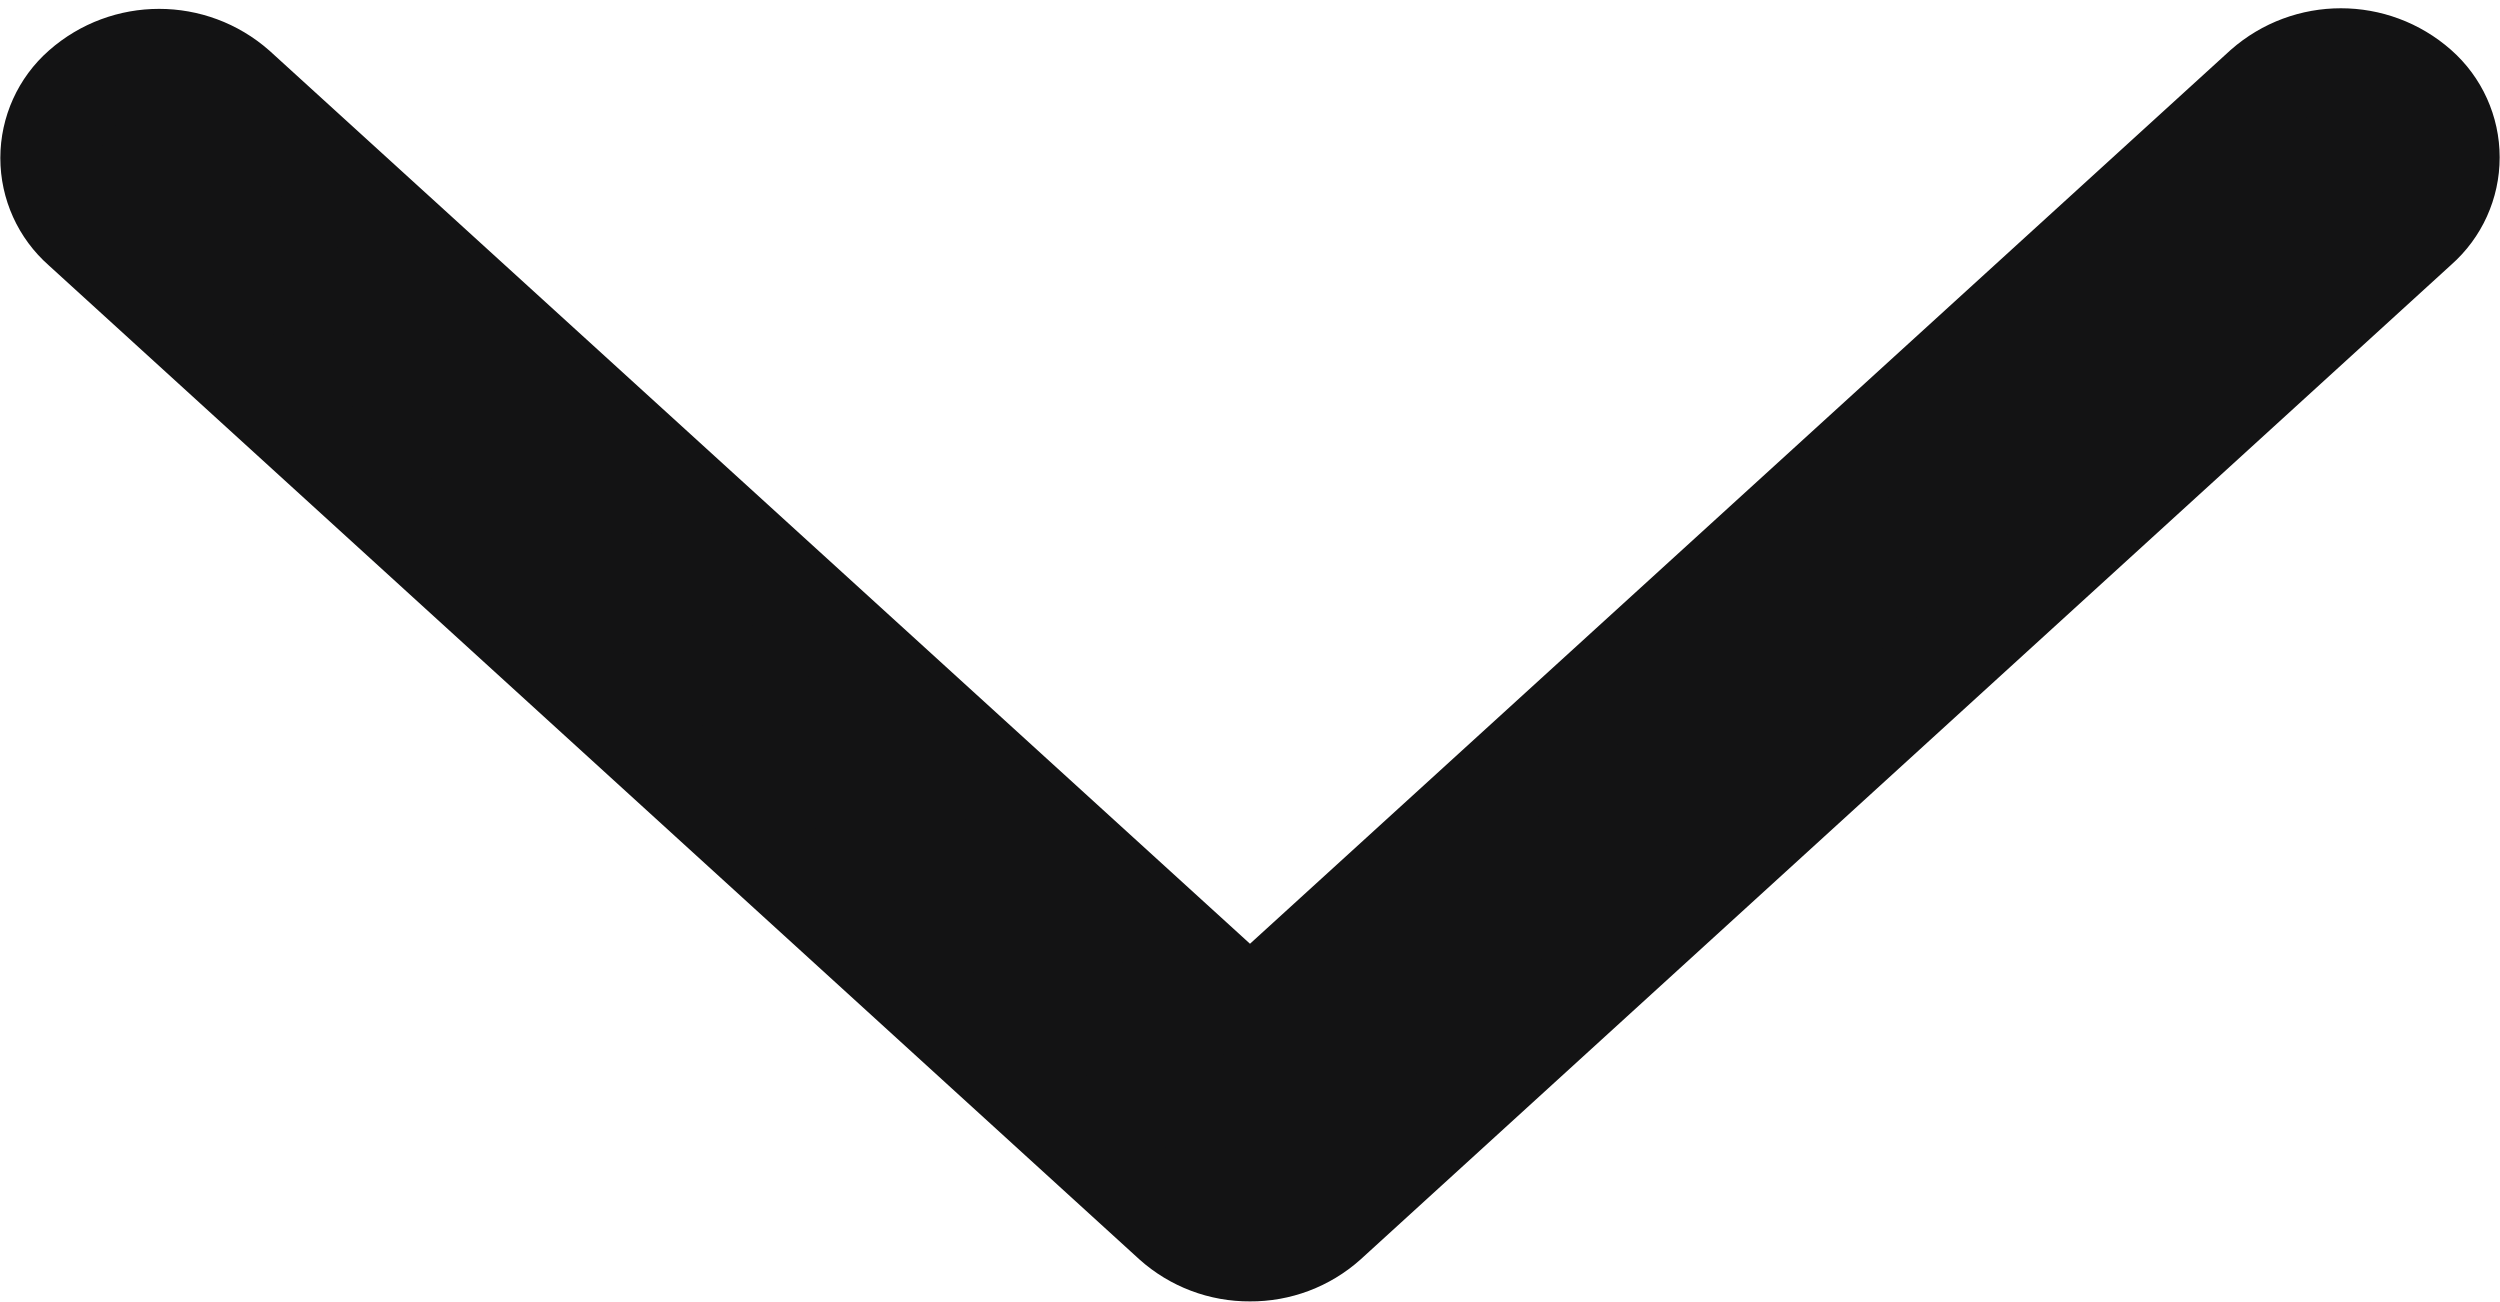
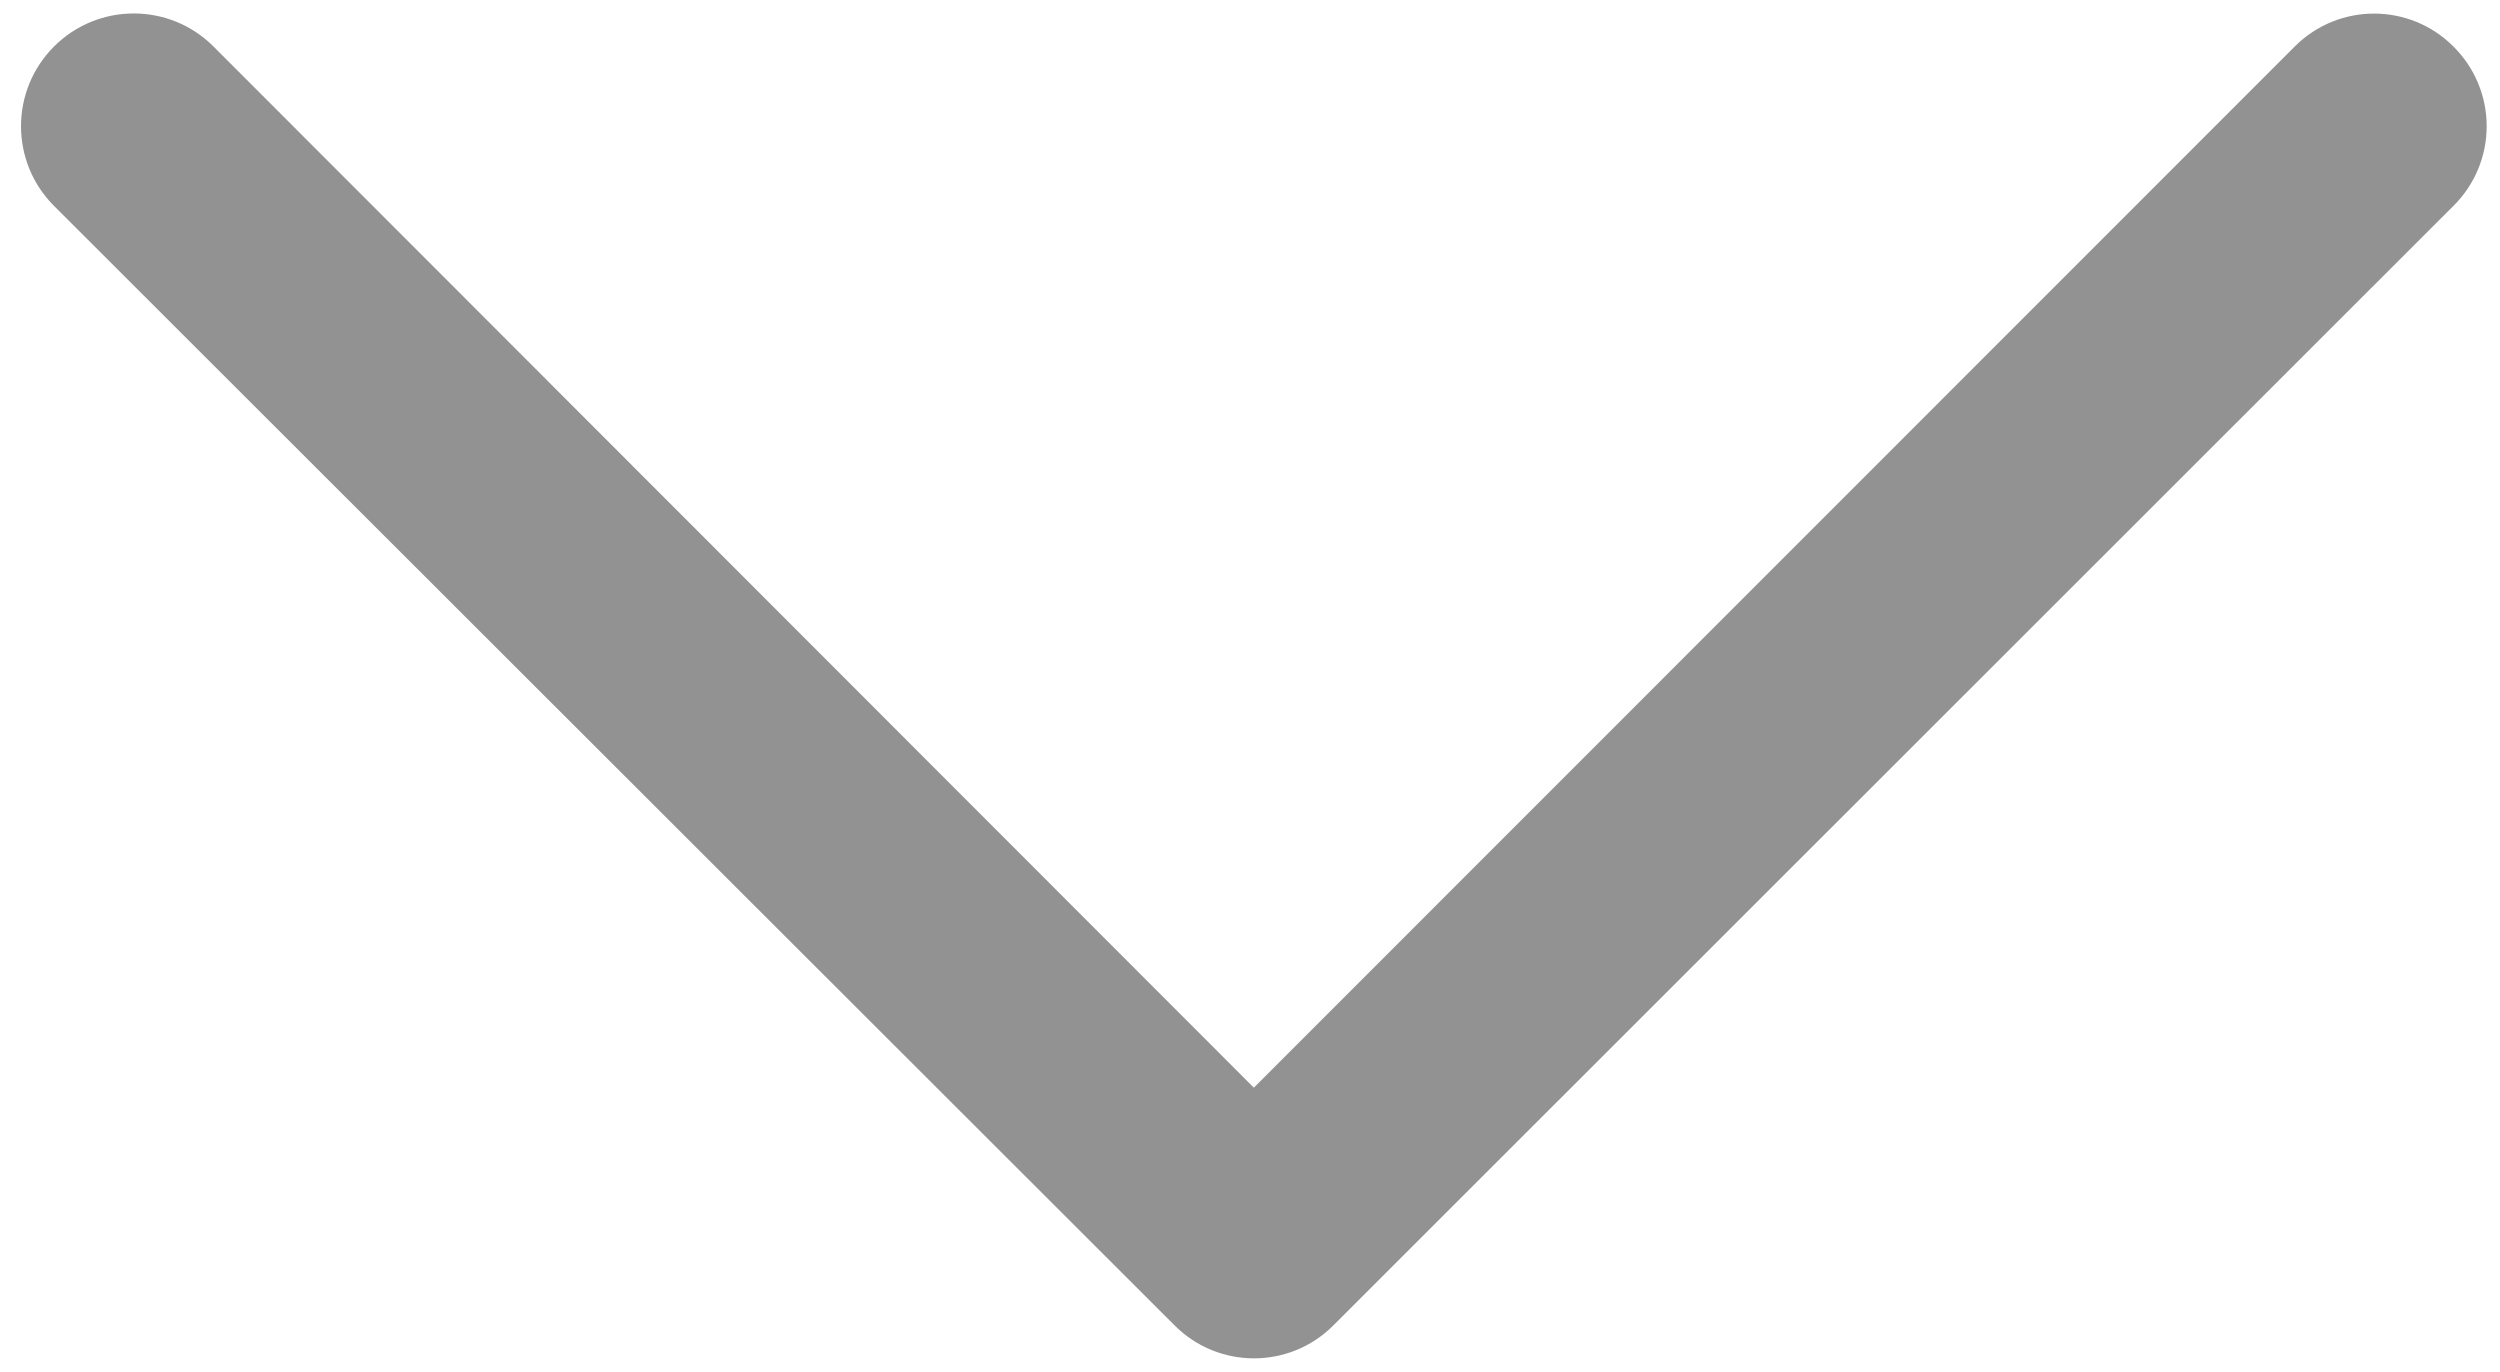
- <svg xmlns="http://www.w3.org/2000/svg" width="12.5" height="6.507" viewBox="0 0 12.5 6.507">
-   <path id="Down_Arrow_3_" d="M26,45.965a.572.572,0,0,1-.386-.146L20.16,40.848a.466.466,0,0,1,0-.7.583.583,0,0,1,.771,0L26,44.765l5.069-4.62a.583.583,0,0,1,.771,0,.466.466,0,0,1,0,.7L26.385,45.82A.572.572,0,0,1,26,45.965Z" transform="translate(-19.75 -39.708)" fill="#131314" stroke="#131314" stroke-width="0.5" />
+ <svg xmlns="http://www.w3.org/2000/svg" width="9.102" height="4.995" viewBox="0 0 9.102 4.995">
+   <g transform="translate(-3.239 -4.85)">
+     <path fill="#929292" class="a" d="M8.855,75.119a.408.408,0,0,0-.577,0L4.488,78.91.7,75.119A.408.408,0,0,0,.12,75.7L4.2,79.776a.408.408,0,0,0,.577,0L8.855,75.7A.408.408,0,0,0,8.855,75.119Z" transform="translate(3.316 -70.1)" />
+   </g>
</svg>
